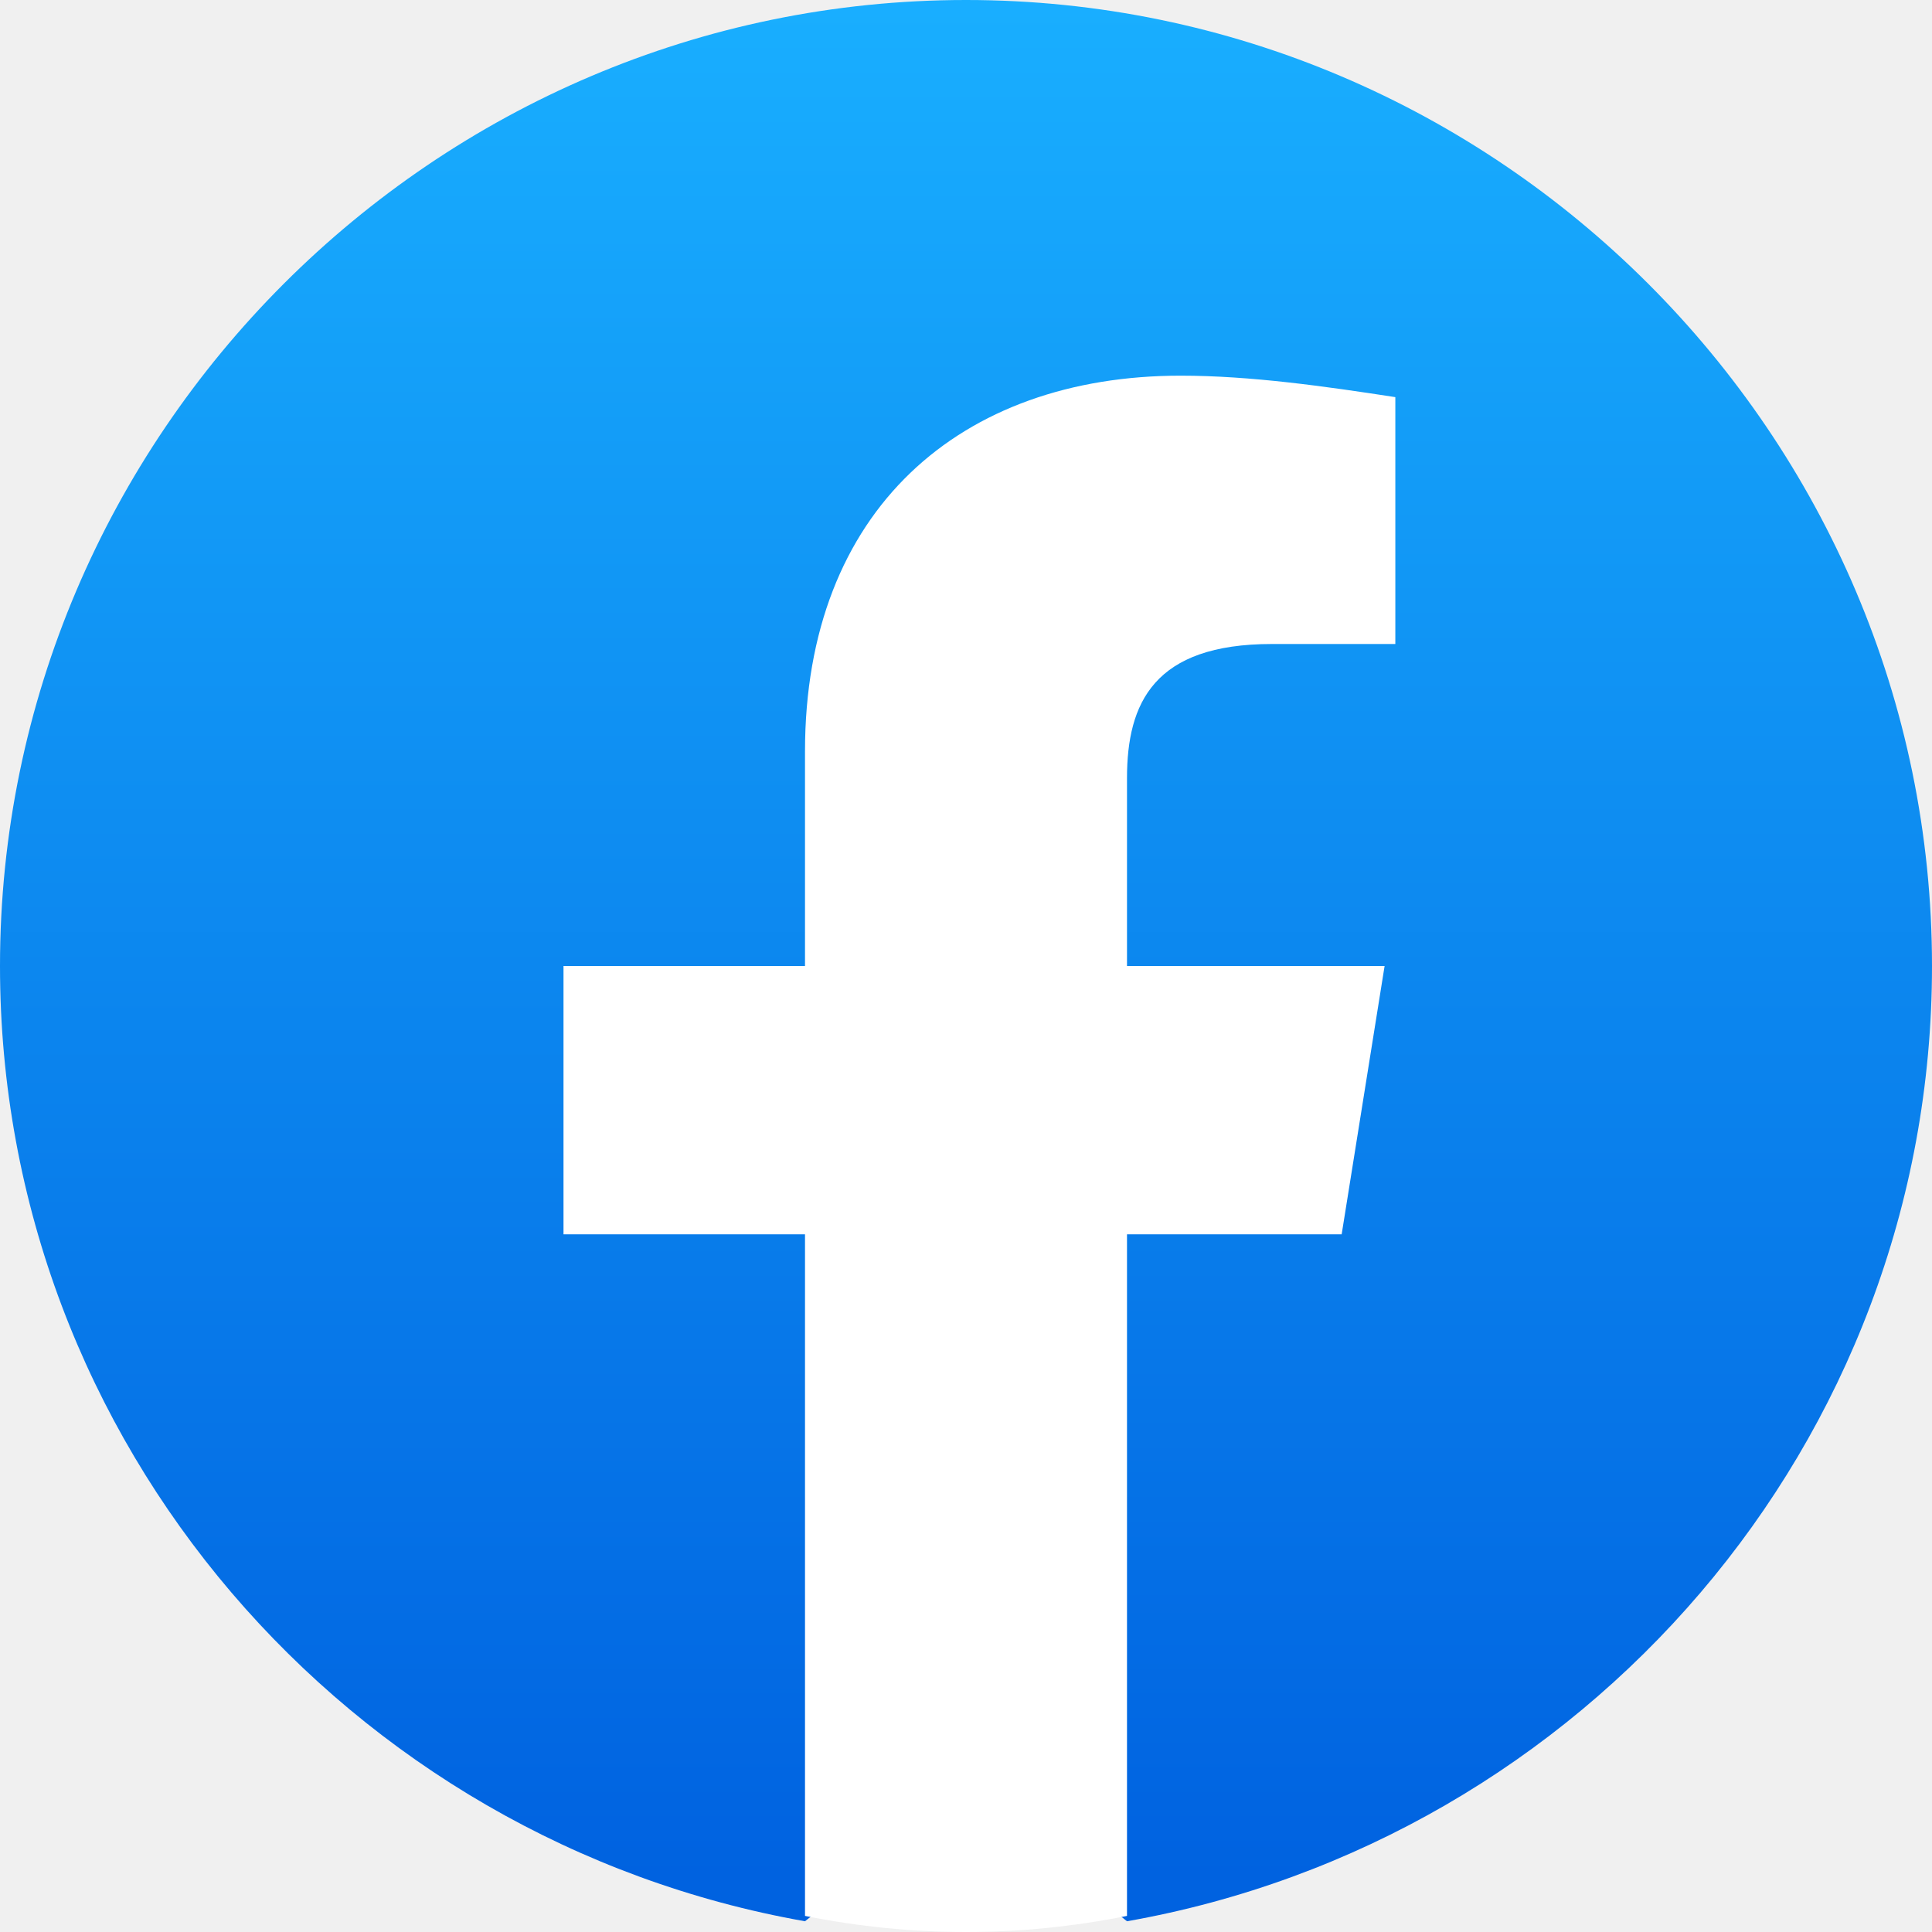
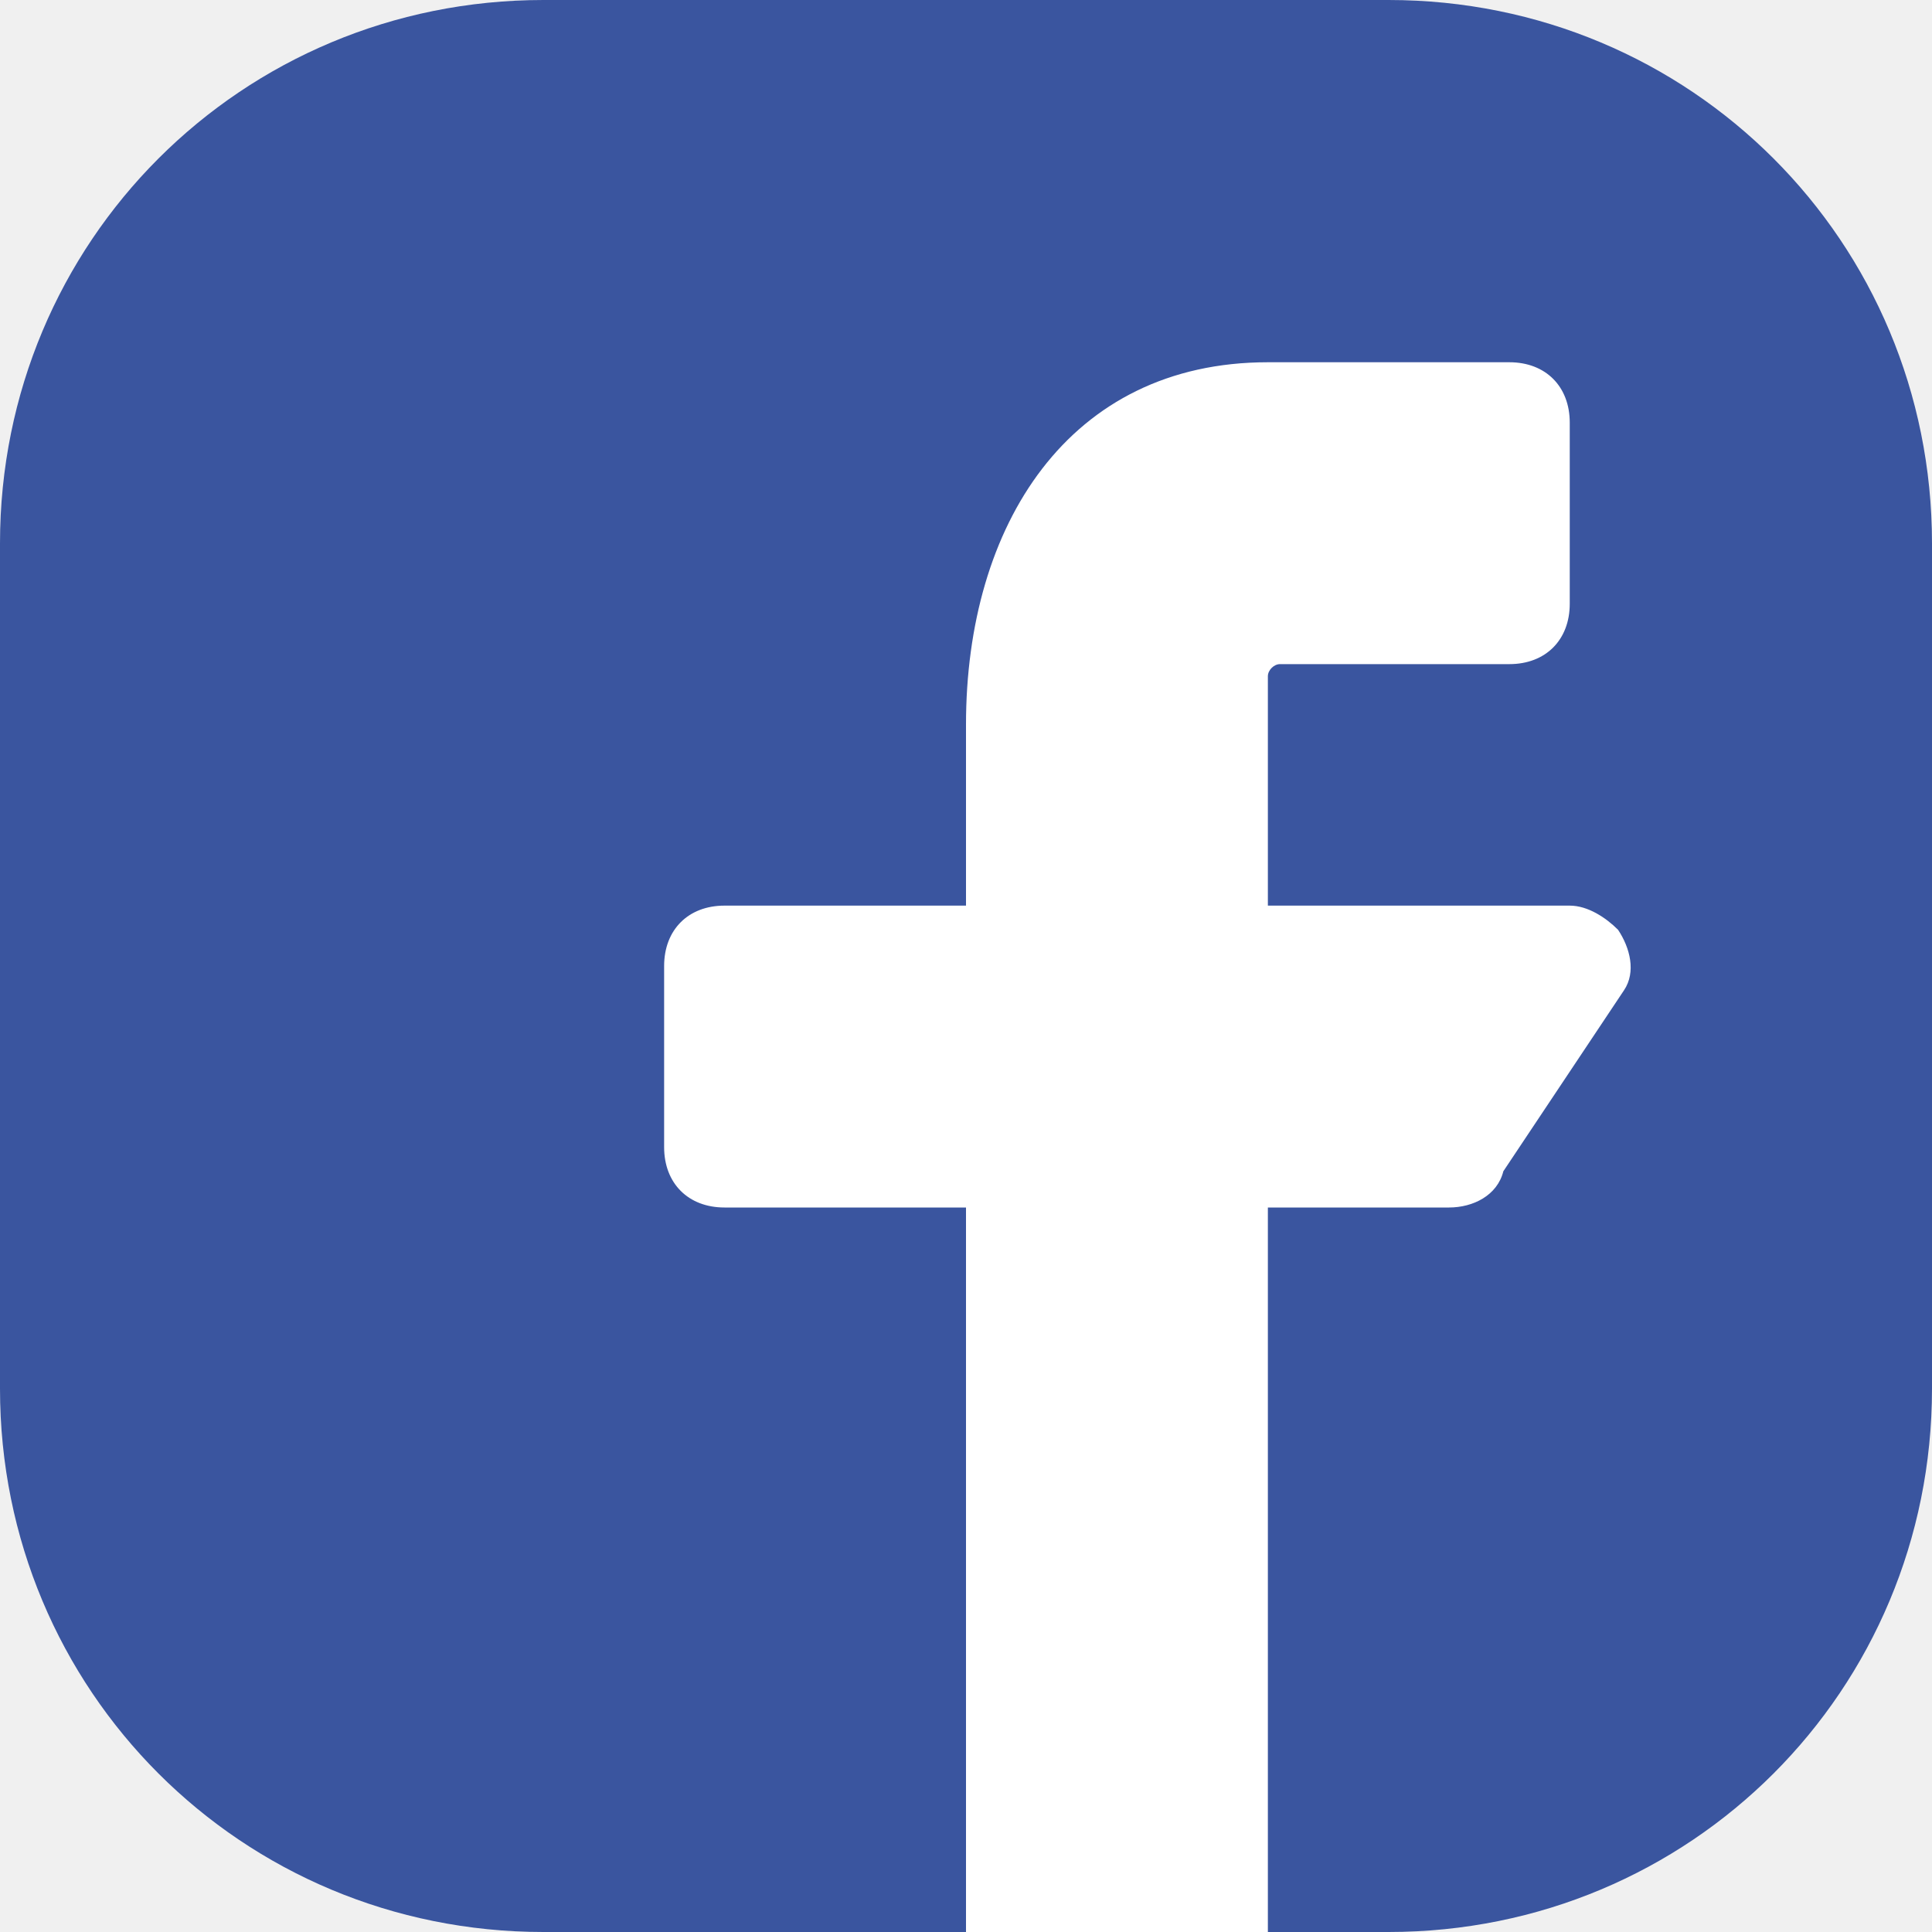
- <svg xmlns="http://www.w3.org/2000/svg" viewBox="0 0 36 36" fill="url(#a)" height="40" width="40">
-   <defs>
-     <linearGradient x1="50%" x2="50%" y1="97.078%" y2="0%" id="a">
-       <stop offset="0%" stop-color="#0062E0" />
-       <stop offset="100%" stop-color="#19AFFF" />
-     </linearGradient>
-   </defs>
-   <path d="M15 35.8C6.5 34.3 0 26.9 0 18 0 8.1 8.1 0 18 0s18 8.1 18 18c0 8.9-6.5 16.3-15 17.8l-1-.8h-4l-1 .8z" />
-   <path fill="#FFF" d="m25 23 .8-5H21v-3.5c0-1.4.5-2.5 2.7-2.5H26V7.4c-1.3-.2-2.7-.4-4-.4-4.1 0-7 2.5-7 7v4h-4.5v5H15v12.7c1 .2 2 .3 3 .3s2-.1 3-.3V23h4z" />
+ <svg xmlns="http://www.w3.org/2000/svg" version="1.1" id="Icons" viewBox="0 0 32 32" xml:space="preserve">
+   <style type="text/css">
+ 	.st0{fill:#FFFFFF;}
+ 	.st1{fill:#3A559F;}
+ 	.st2{fill:#F4F4F4;}
+ 	.st3{fill:#FF0084;}
+ 	.st4{fill:#0063DB;}
+ 	.st5{fill:#00ACED;}
+ 	.st6{fill:#FFEC06;}
+ 	.st7{fill:#FF0000;}
+ 	.st8{fill:#25D366;}
+ 	.st9{fill:#0088FF;}
+ 	.st10{fill:#314358;}
+ 	.st11{fill:#EE6996;}
+ 	.st12{fill:#01AEF3;}
+ 	.st13{fill:#FFFEFF;}
+ 	.st14{fill:#F06A35;}
+ 	.st15{fill:#00ADEF;}
+ 	.st16{fill:#1769FF;}
+ 	.st17{fill:#1AB7EA;}
+ 	.st18{fill:#6001D1;}
+ 	.st19{fill:#E41214;}
+ 	.st20{fill:#05CE78;}
+ 	.st21{fill:#7B519C;}
+ 	.st22{fill:#FF4500;}
+ 	.st23{fill:#00F076;}
+ 	.st24{fill:#FFC900;}
+ 	.st25{fill:#00D6FF;}
+ 	.st26{fill:#FF3A44;}
+ 	.st27{fill:#FF6A36;}
+ 	.st28{fill:#0061FE;}
+ 	.st29{fill:#F7981C;}
+ 	.st30{fill:#EE1B22;}
+ 	.st31{fill:#EF3561;}
+ 	.st32{fill:none;stroke:#FFFFFF;stroke-width:2;stroke-miterlimit:10;}
+ 	.st33{fill:#0097D3;}
+ 	.st34{fill:#01308A;}
+ 	.st35{fill:#019CDE;}
+ 	.st36{fill:#FFD049;}
+ 	.st37{fill:#16A05D;}
+ 	.st38{fill:#4486F4;}
+ 	.st39{fill:none;}
+ 	.st40{fill:#34A853;}
+ 	.st41{fill:#4285F4;}
+ 	.st42{fill:#FBBC05;}
+ 	.st43{fill:#EA4335;}
+ </style>
+   <path class="st1" d="M23,0H9C4,0,0,4,0,9v14c0,5,4,9,9,9h14c5,0,9-4,9-9V9C32,4,28,0,23,0z" />
+   <path class="st0" d="M26.8,15.4C26.6,15.2,26.3,15,26,15h-5v-3.8c0-0.1,0.1-0.2,0.2-0.2H25c0.6,0,1-0.4,1-1V7c0-0.6-0.4-1-1-1h-4  c-3.3,0-5,2.7-5,6v3h-4c-0.6,0-1,0.4-1,1v3c0,0.6,0.4,1,1,1h4v12h5V20h3c0.4,0,0.8-0.2,0.9-0.6l2-3C27.1,16.1,27,15.7,26.8,15.4z" />
</svg>
